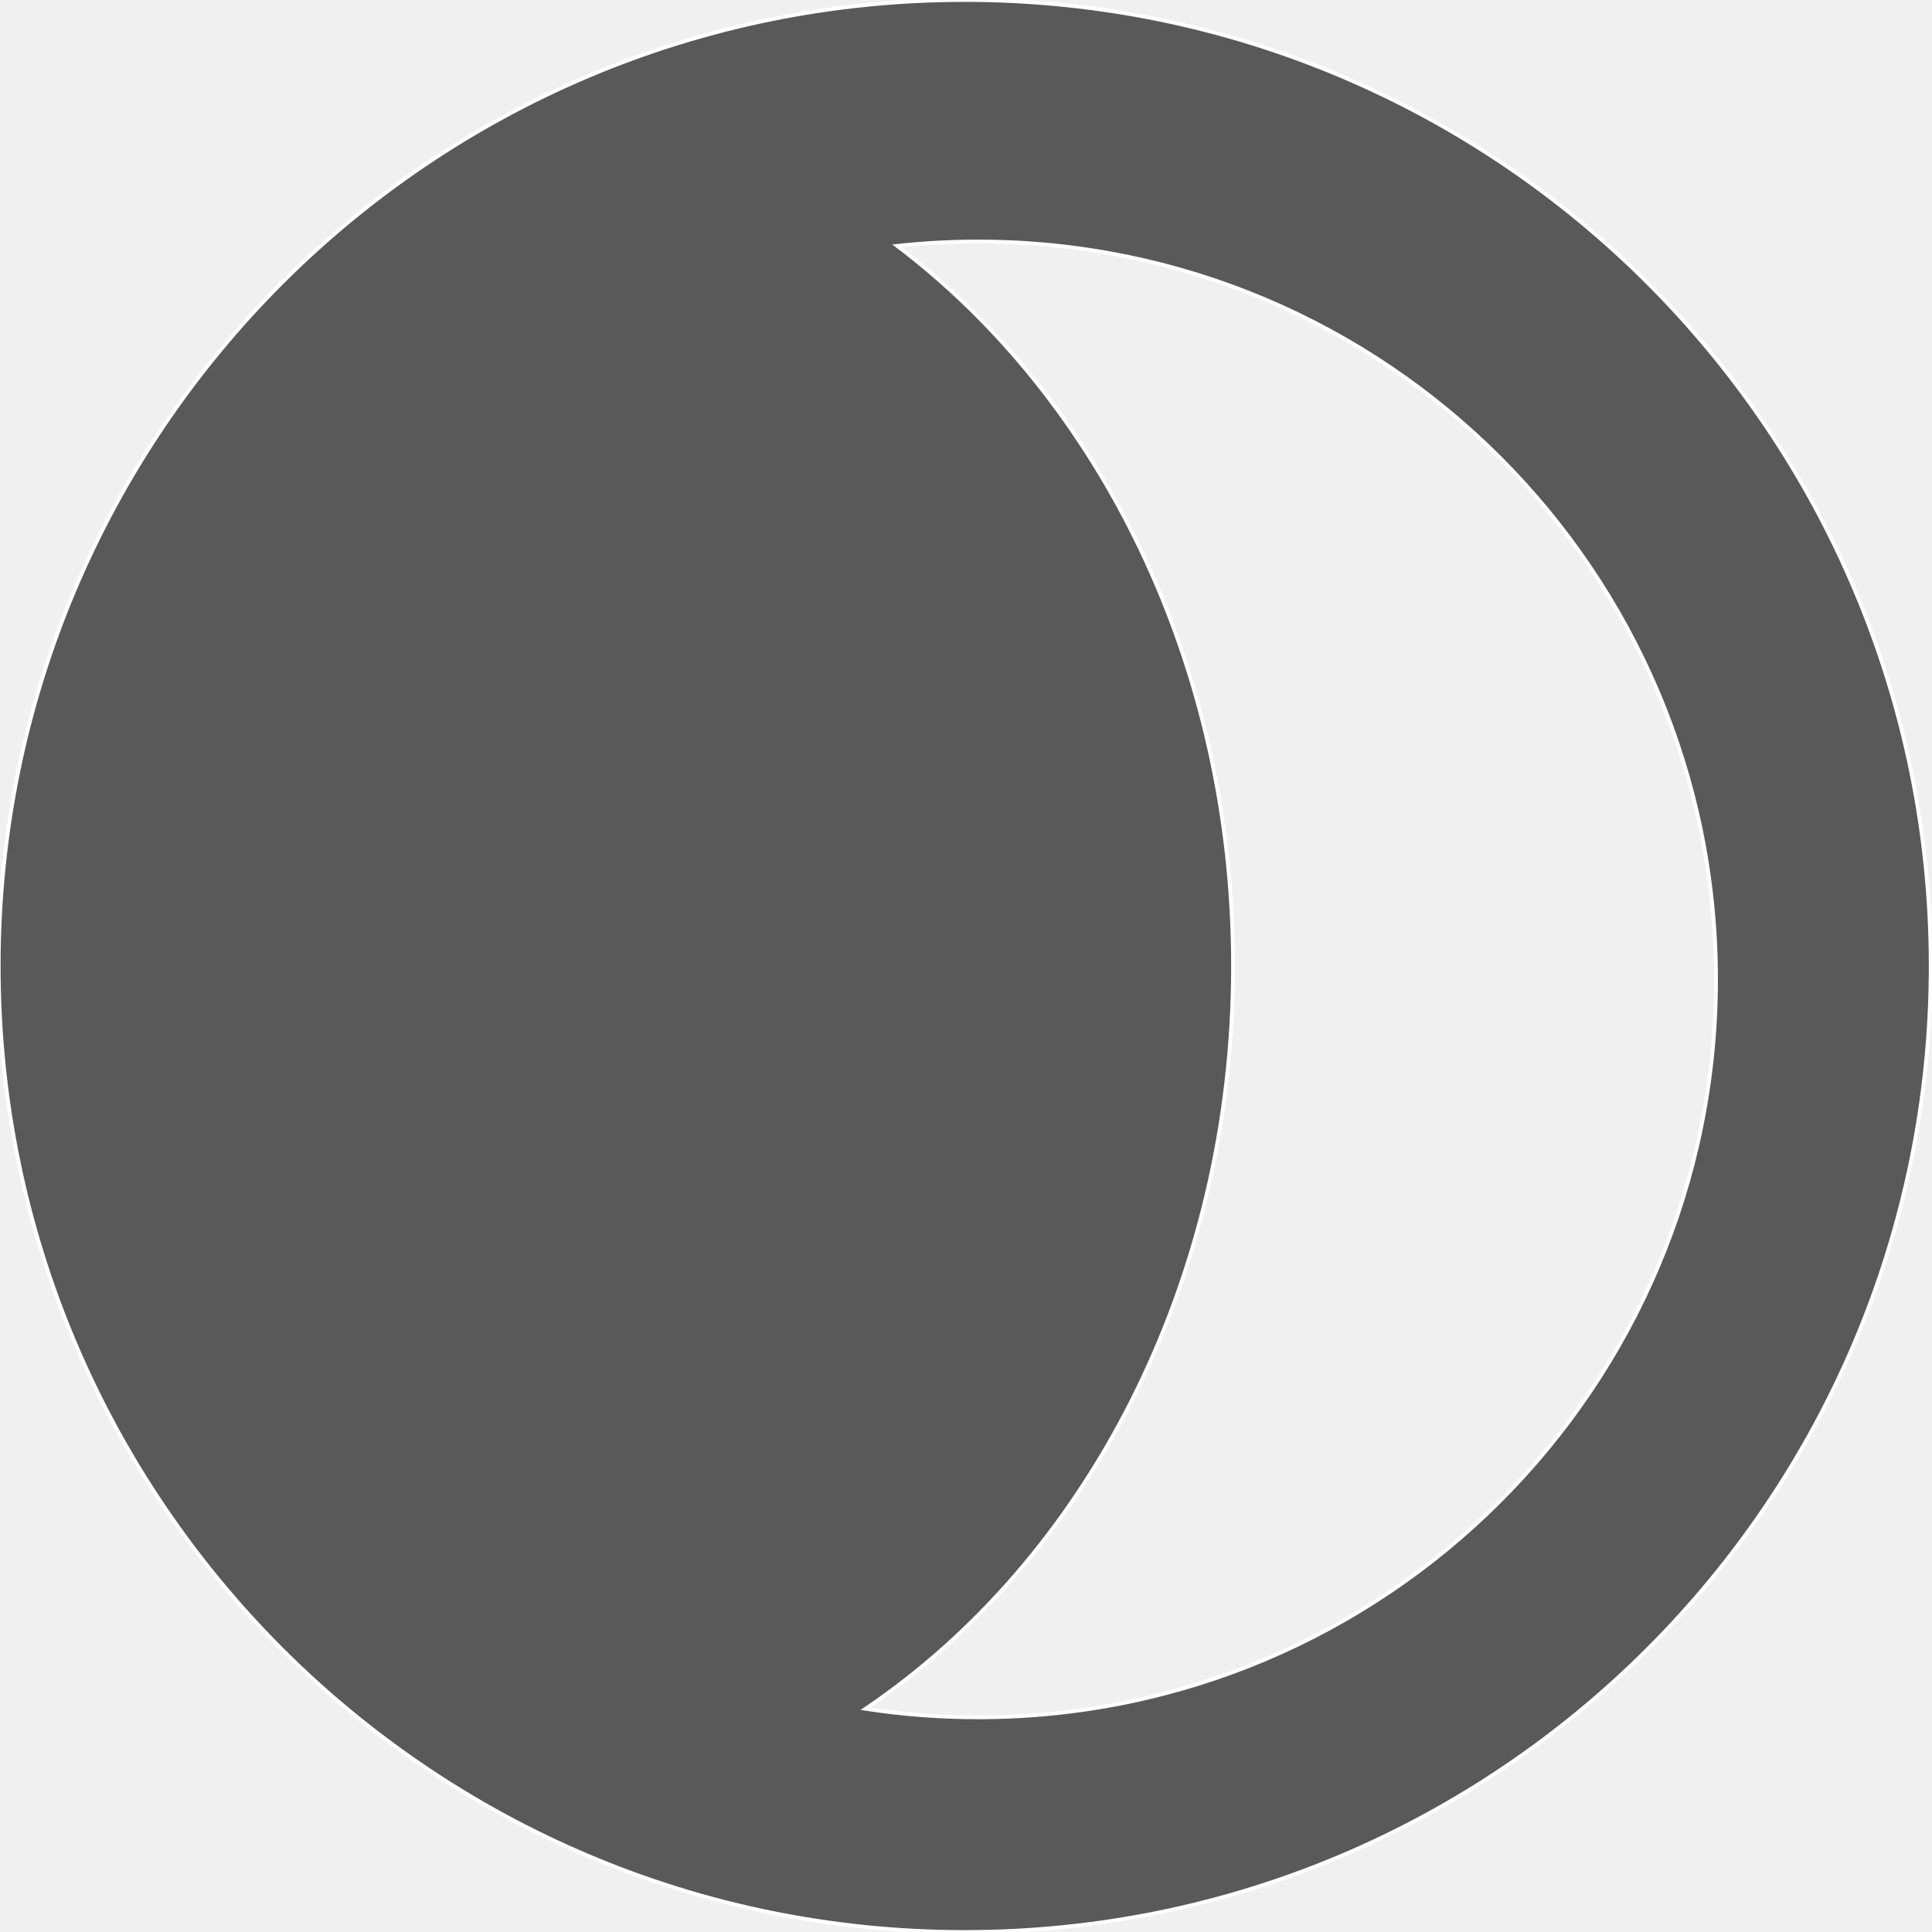
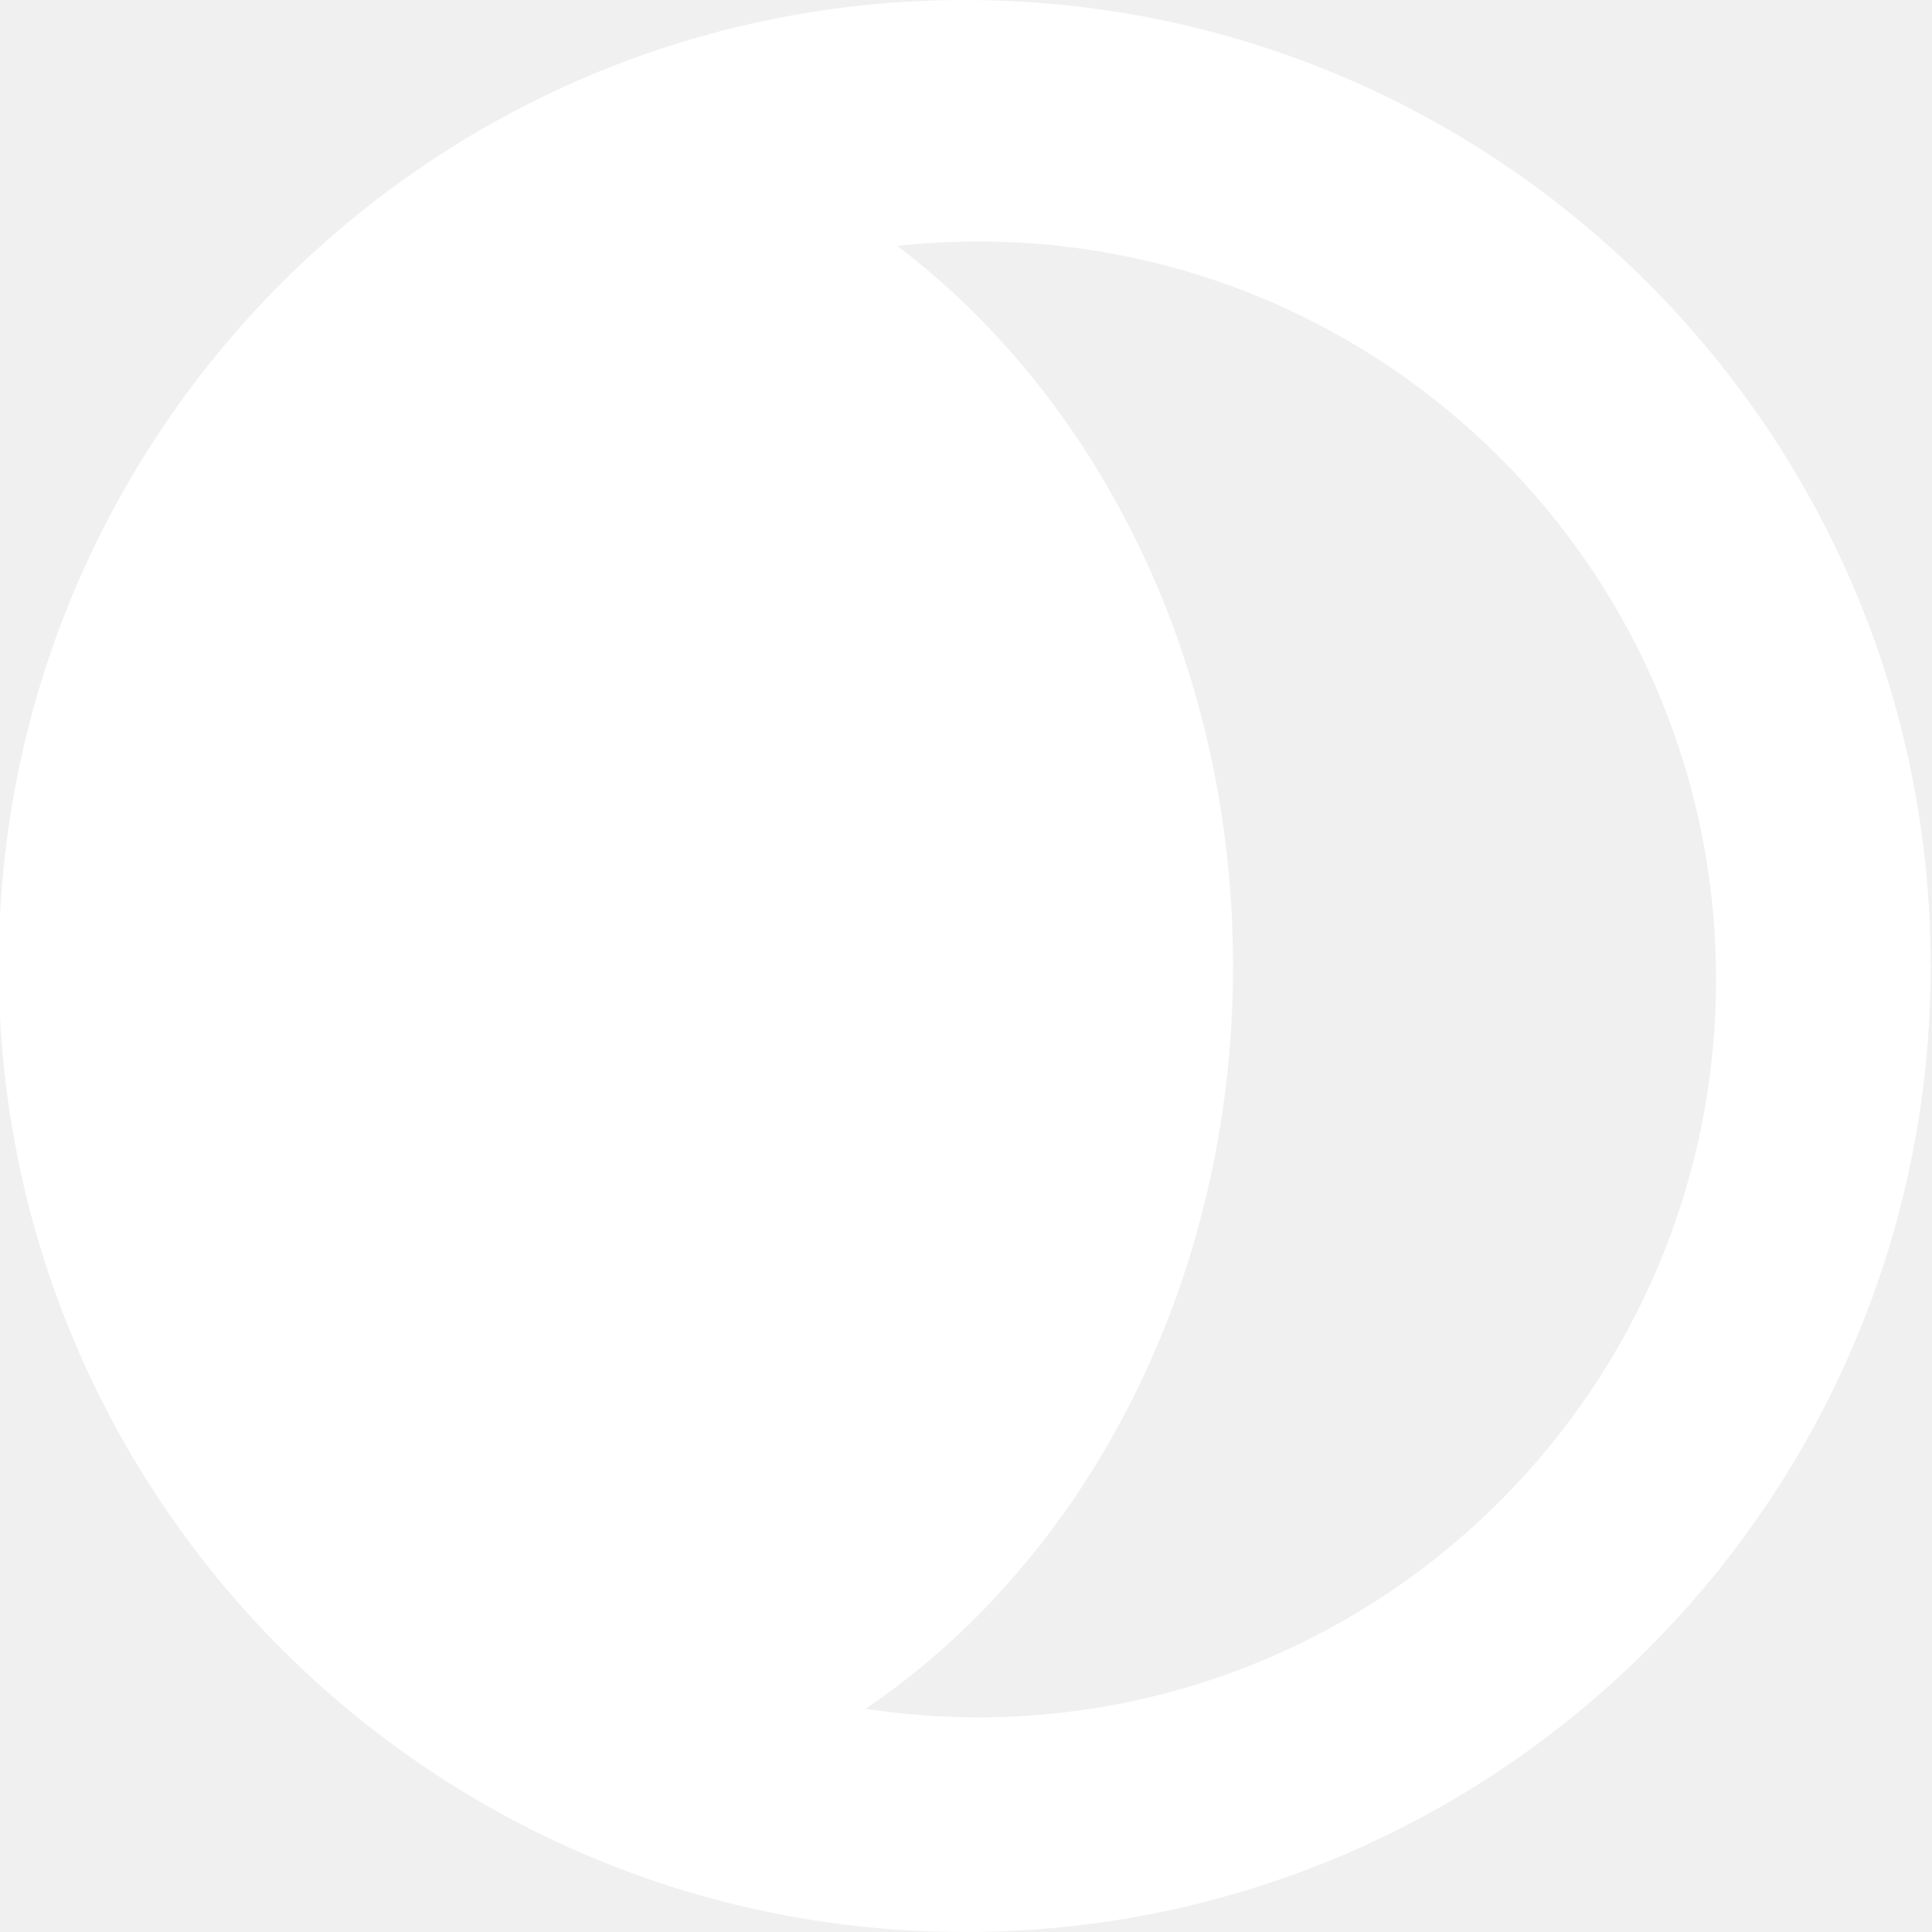
- <svg xmlns="http://www.w3.org/2000/svg" stroke="white" width="100%" height="100%" viewBox="0 0 512 512" fill="none">
-   <path fill-rule="evenodd" clip-rule="evenodd" d="M229.379 452.85C239.106 454.339 249.068 455.111 259.212 455.111C367.214 455.111 454.767 367.558 454.767 259.556C454.767 151.553 367.214 64 259.212 64C251.966 64 244.811 64.394 237.77 65.162C291.345 105.751 326.767 176.062 326.767 256C326.767 340.04 287.616 413.44 229.379 452.85ZM255.656 512C397.041 512 511.656 397.385 511.656 256C511.656 114.615 397.041 0 255.656 0C114.271 0 -0.344 114.615 -0.344 256C-0.344 397.385 114.271 512 255.656 512Z" fill="#595959" />
+ <svg xmlns="http://www.w3.org/2000/svg" width="100%" height="100%" viewBox="0 0 512 512" fill="white">
+   <path fill-rule="evenodd" clip-rule="evenodd" d="M229.379 452.85C239.106 454.339 249.068 455.111 259.212 455.111C367.214 455.111 454.767 367.558 454.767 259.556C454.767 151.553 367.214 64 259.212 64C251.966 64 244.811 64.394 237.77 65.162C291.345 105.751 326.767 176.062 326.767 256C326.767 340.04 287.616 413.44 229.379 452.85ZM255.656 512C397.041 512 511.656 397.385 511.656 256C511.656 114.615 397.041 0 255.656 0C114.271 0 -0.344 114.615 -0.344 256C-0.344 397.385 114.271 512 255.656 512Z" />
</svg>
